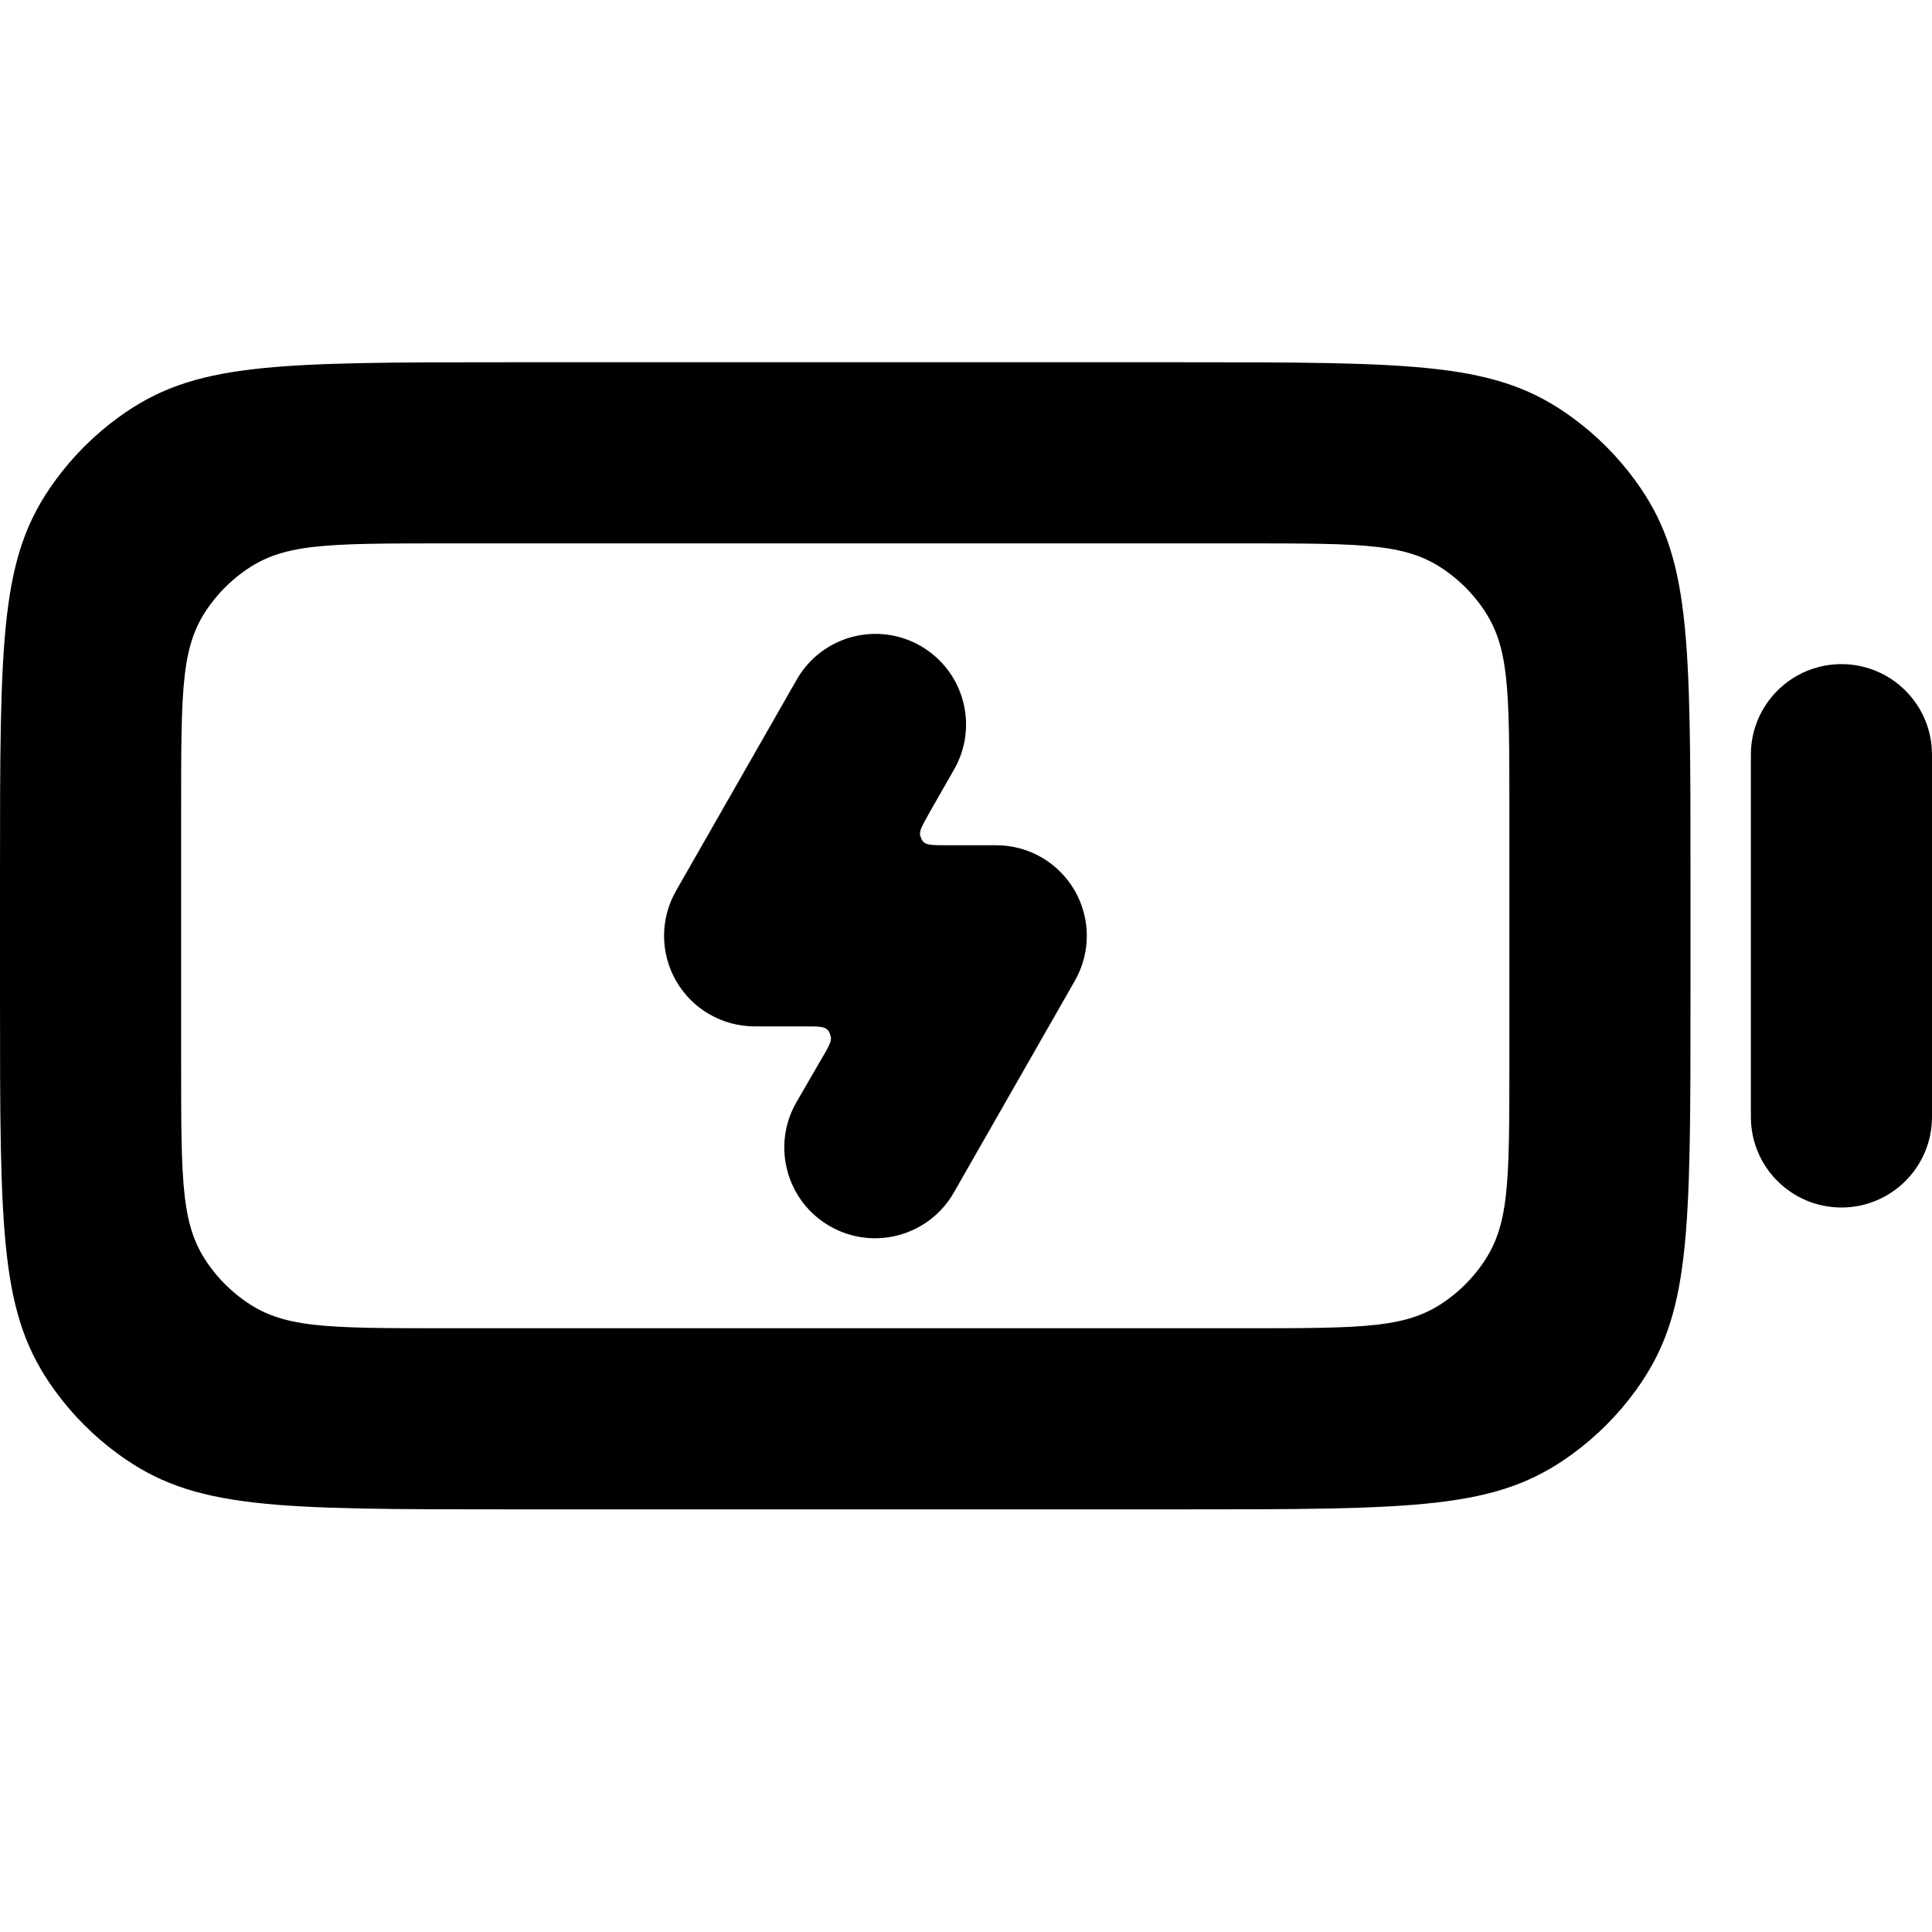
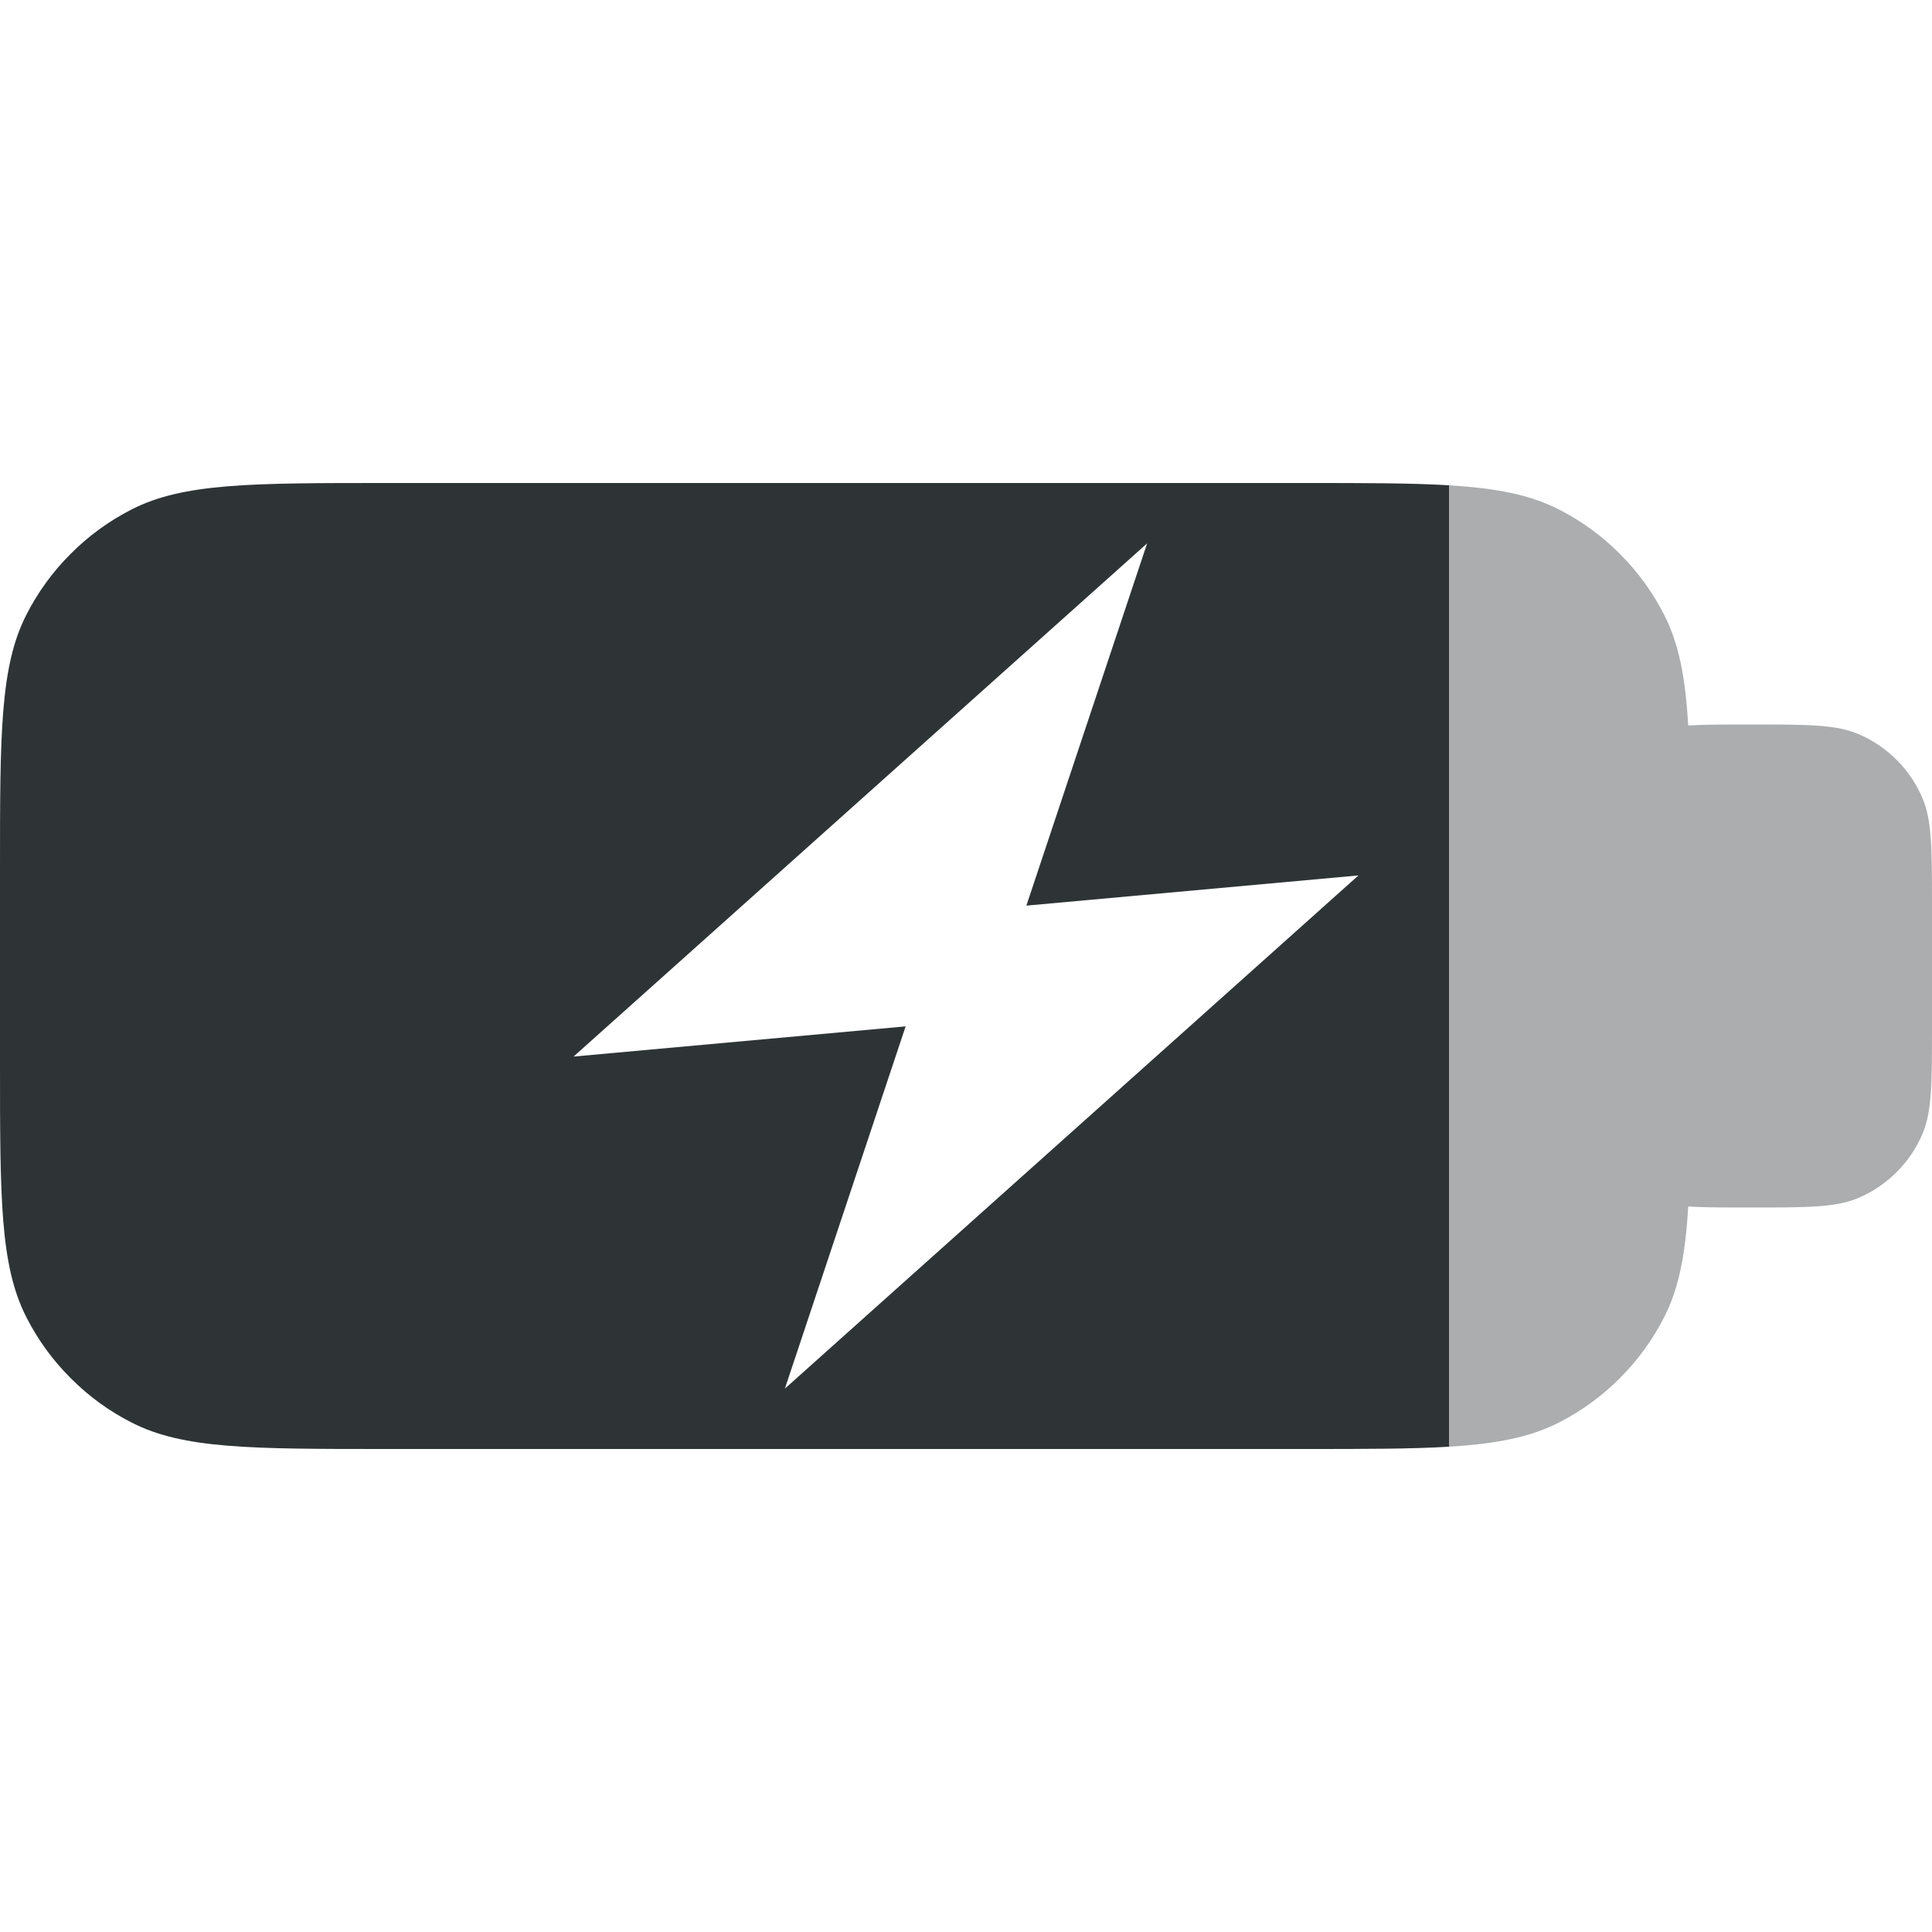
<svg xmlns="http://www.w3.org/2000/svg" height="16px" viewBox="0 0 16 16" width="16px">
-   <path transform="translate(0 -0.25) scale(0.0625)" d="M155.6,52H68.4c-32.5,0-42.7,0-52.7,7.3a38,38,0,0,0-8.4,8.4C0,77.7,0,87.9,0,120.4v15.2c0,32.5,0,42.7,7.3,52.7a38,38,0,0,0,8.4,8.4c10,7.3,20.2,7.3,52.7,7.3h87.2c32.5,0,42.7,0,52.7-7.3a38,38,0,0,0,8.4-8.4c7.3-10,7.3-20.2,7.3-52.7v-15.2c0-32.5,0-42.7-7.3-52.7a38,38,0,0,0-8.4-8.4c-10-7.3-20.2-7.3-52.7-7.3ZM164.4,180H59.6c-16.9,0-22.2,0-27.4-3.8a19.8,19.8,0,0,1-4.4-4.4c-3.8-5.2-3.8-10.5-3.8-27.4v-32.8c0-16.9,0-22.2,3.8-27.4a19.8,19.8,0,0,1,4.4-4.4C37.4,76,42.7,76,59.6,76h104.8c16.9,0,22.2,0,27.4,3.8a19.8,19.8,0,0,1,4.4,4.4c3.8,5.2,3.8,10.5,3.8,27.4v32.8c0,16.9,0,22.2-3.8,27.4a19.8,19.8,0,0,1-4.4,4.4c-5.2,3.8-10.5,3.8-27.4,3.8ZM256,104v48a12,12,0,0,1-24,0v-48a12,12,0,0,1,24,0ZM142.4,134l-16,28a12,12,0,1,1-20.9-11.9l3.3-5.7c1.2-2,1.5-2.6,1.2-3.3a1.6,1.6,0,0,0-.3-.6c-.5-.5-1.1-.5-3.5-.5H100a12,12,0,0,1-10.4-18l16-28a12,12,0,0,1,20.8,12l-3.2,5.6c-1.1,2-1.5,2.6-1.2,3.3a1.6,1.6,0,0,0,.3.6c.5.5,1.1.5,3.5.5h6.2a12,12,0,0,1,10.4,6a12,12,0,0,1,0,12Z" />
+   <path fill="#2e3436" d="M3.2 4L10.8 4C11.298 4 11.686 4 12 4.019L12 11.981C11.686 12 11.298 12 10.8 12L3.2 12C2.08 12 1.52 12 1.092 11.782C0.905 11.687 0.734 11.563 0.586 11.414C0.437 11.266 0.313 11.095 0.218 10.908C0 10.48 0 9.92 0 8.8L0 7.2C0 6.08 0 5.52 0.218 5.092C0.313 4.905 0.437 4.734 0.586 4.586C0.734 4.437 0.905 4.313 1.092 4.218C1.52 4 2.08 4 3.2 4ZM9.5 4.5L4.75 8.75L7.5 8.5L6.5 11.5L11.25 7.25L8.5 7.5Z" />
+   <path fill="#2e3436" d="M12.908 4.218C13.095 4.313 13.266 4.437 13.414 4.586C13.563 4.734 13.687 4.905 13.782 5.092C13.904 5.331 13.958 5.611 13.981 6.008C14.116 6 14.283 6 14.5 6C14.966 6 15.199 6 15.383 6.076C15.504 6.126 15.614 6.2 15.707 6.293C15.8 6.386 15.874 6.496 15.924 6.617C16 6.801 16 7.034 16 7.5L16 8.5C16 8.966 16 9.199 15.924 9.383C15.874 9.504 15.8 9.614 15.707 9.707C15.614 9.8 15.504 9.874 15.383 9.924C15.199 10 14.966 10 14.5 10C14.283 10 14.116 10 13.981 9.992C13.958 10.389 13.904 10.669 13.782 10.908C13.687 11.095 13.563 11.266 13.414 11.414C13.266 11.563 13.095 11.687 12.908 11.782C12.67 11.903 12.392 11.957 12 11.981L12 4.019C12.392 4.043 12.67 4.097 12.908 4.218Z" fill-opacity="0.4" />
</svg>
